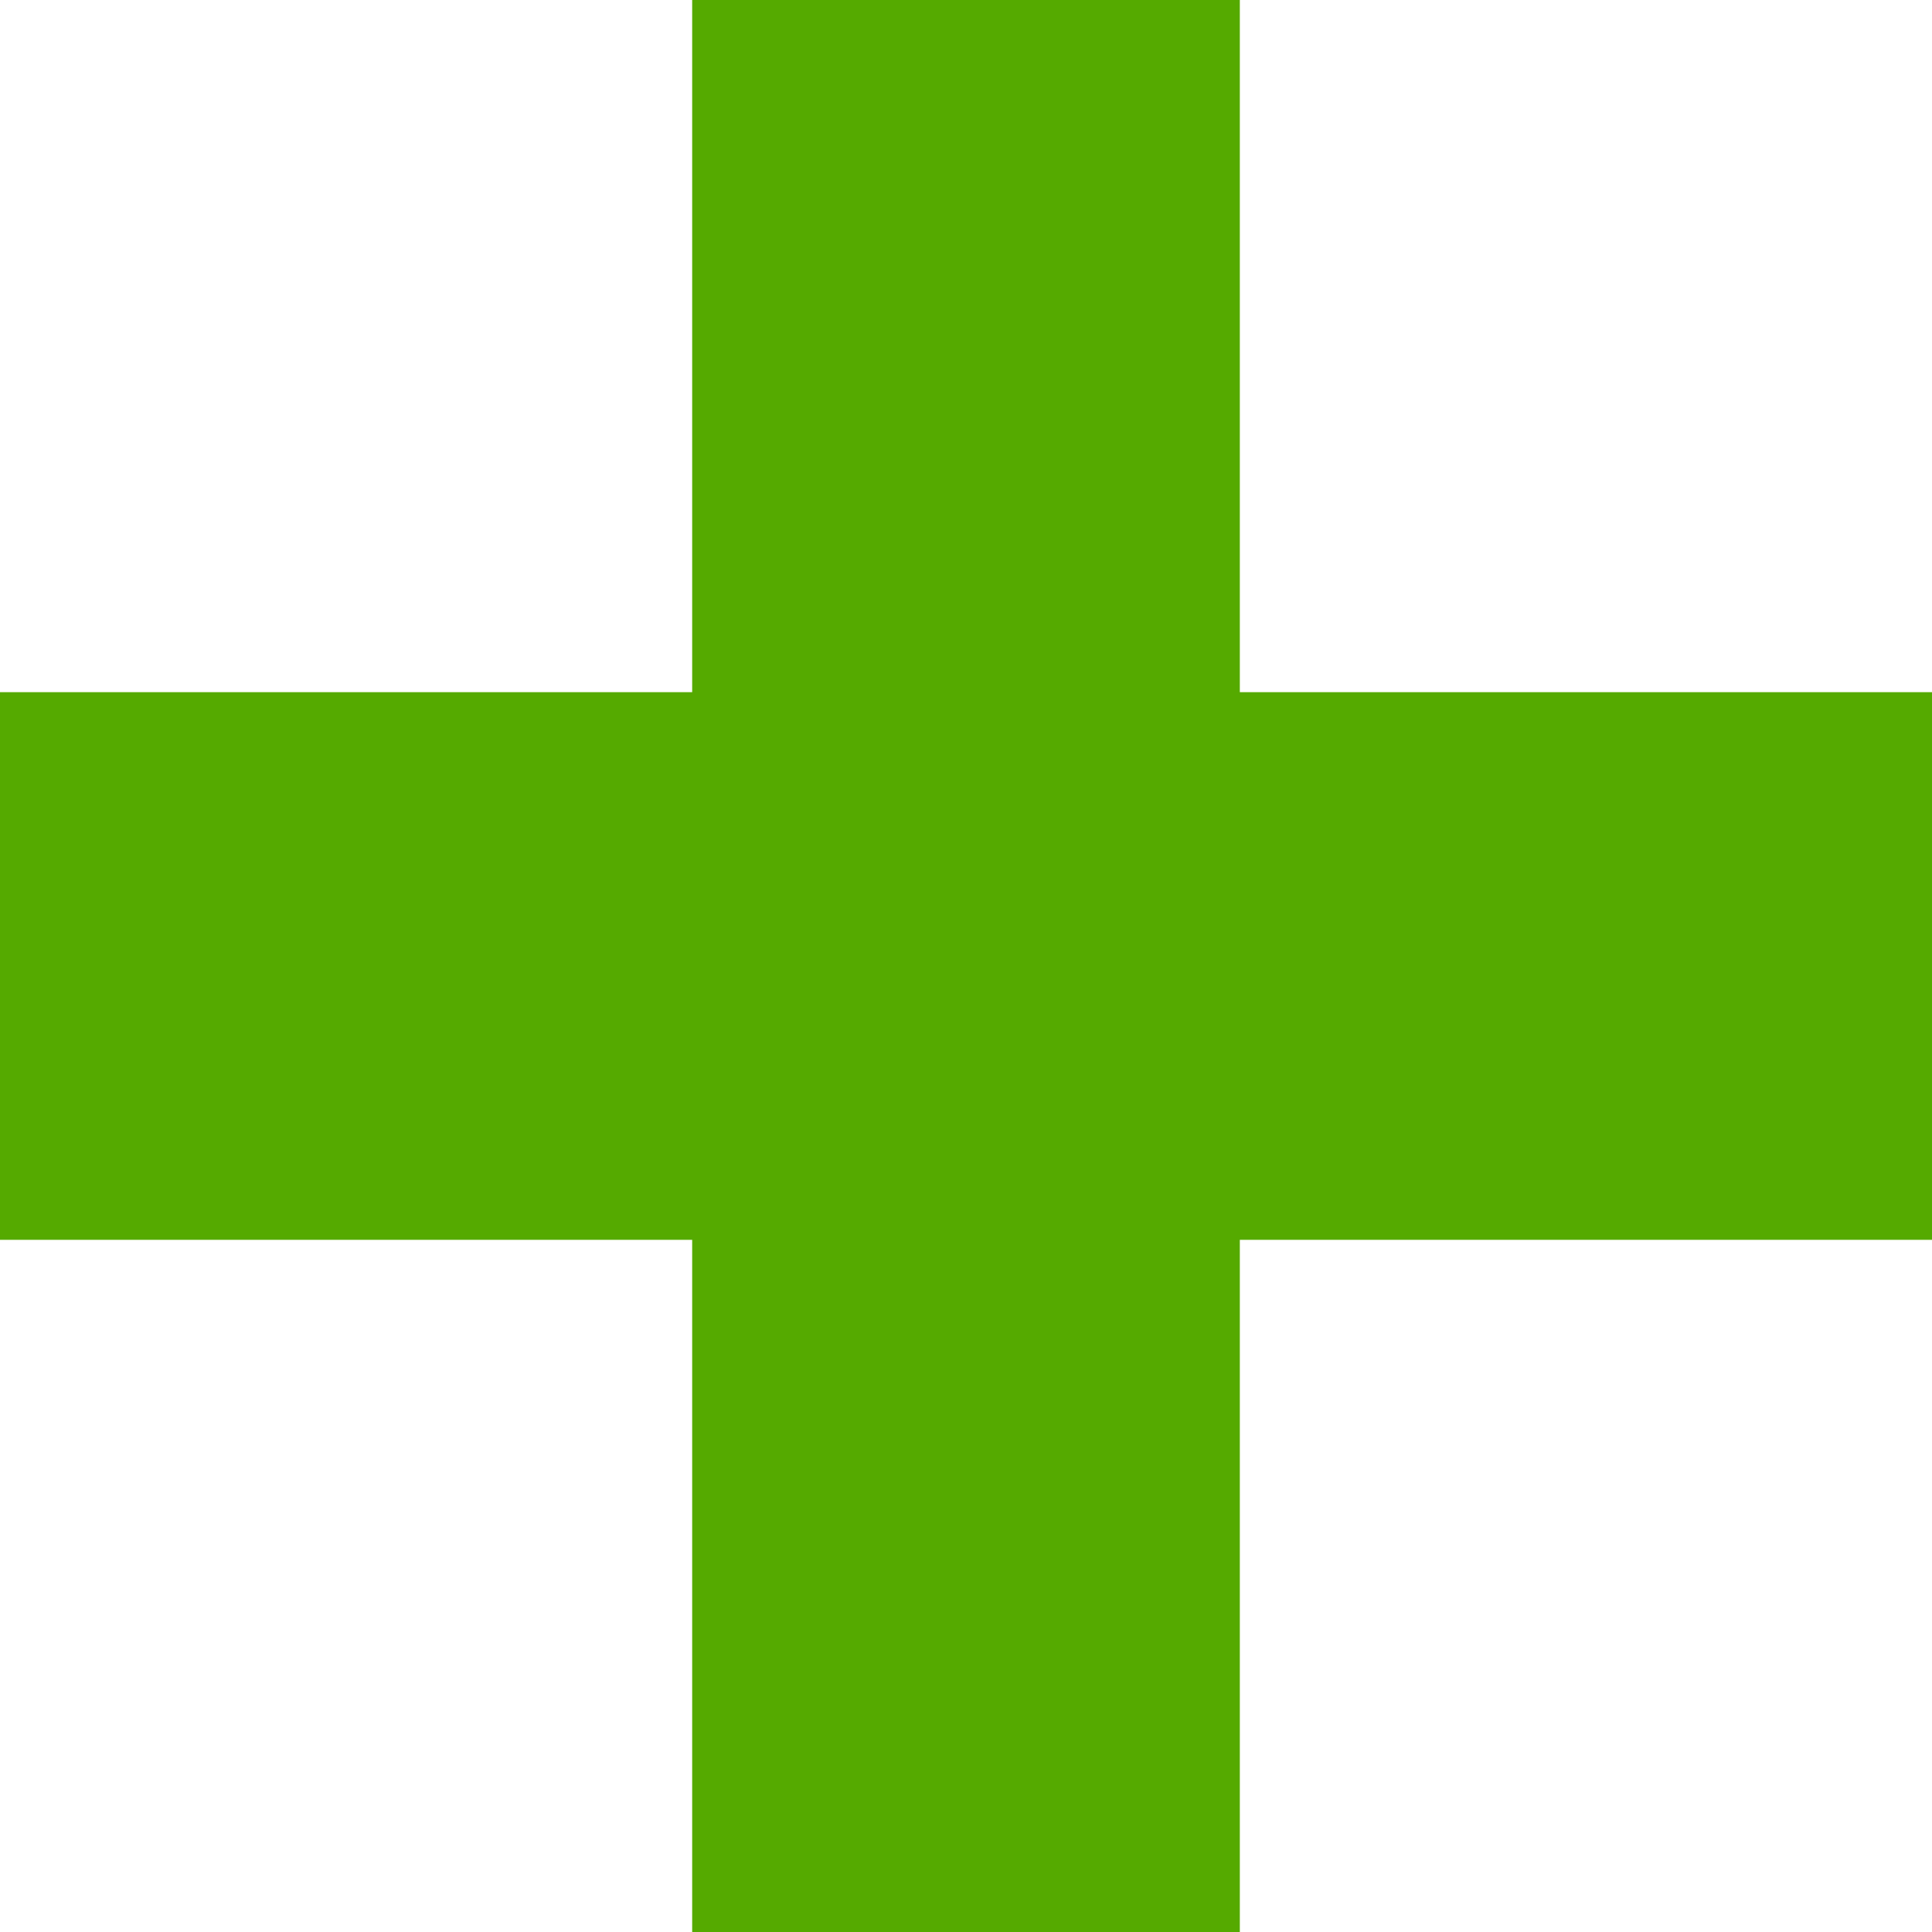
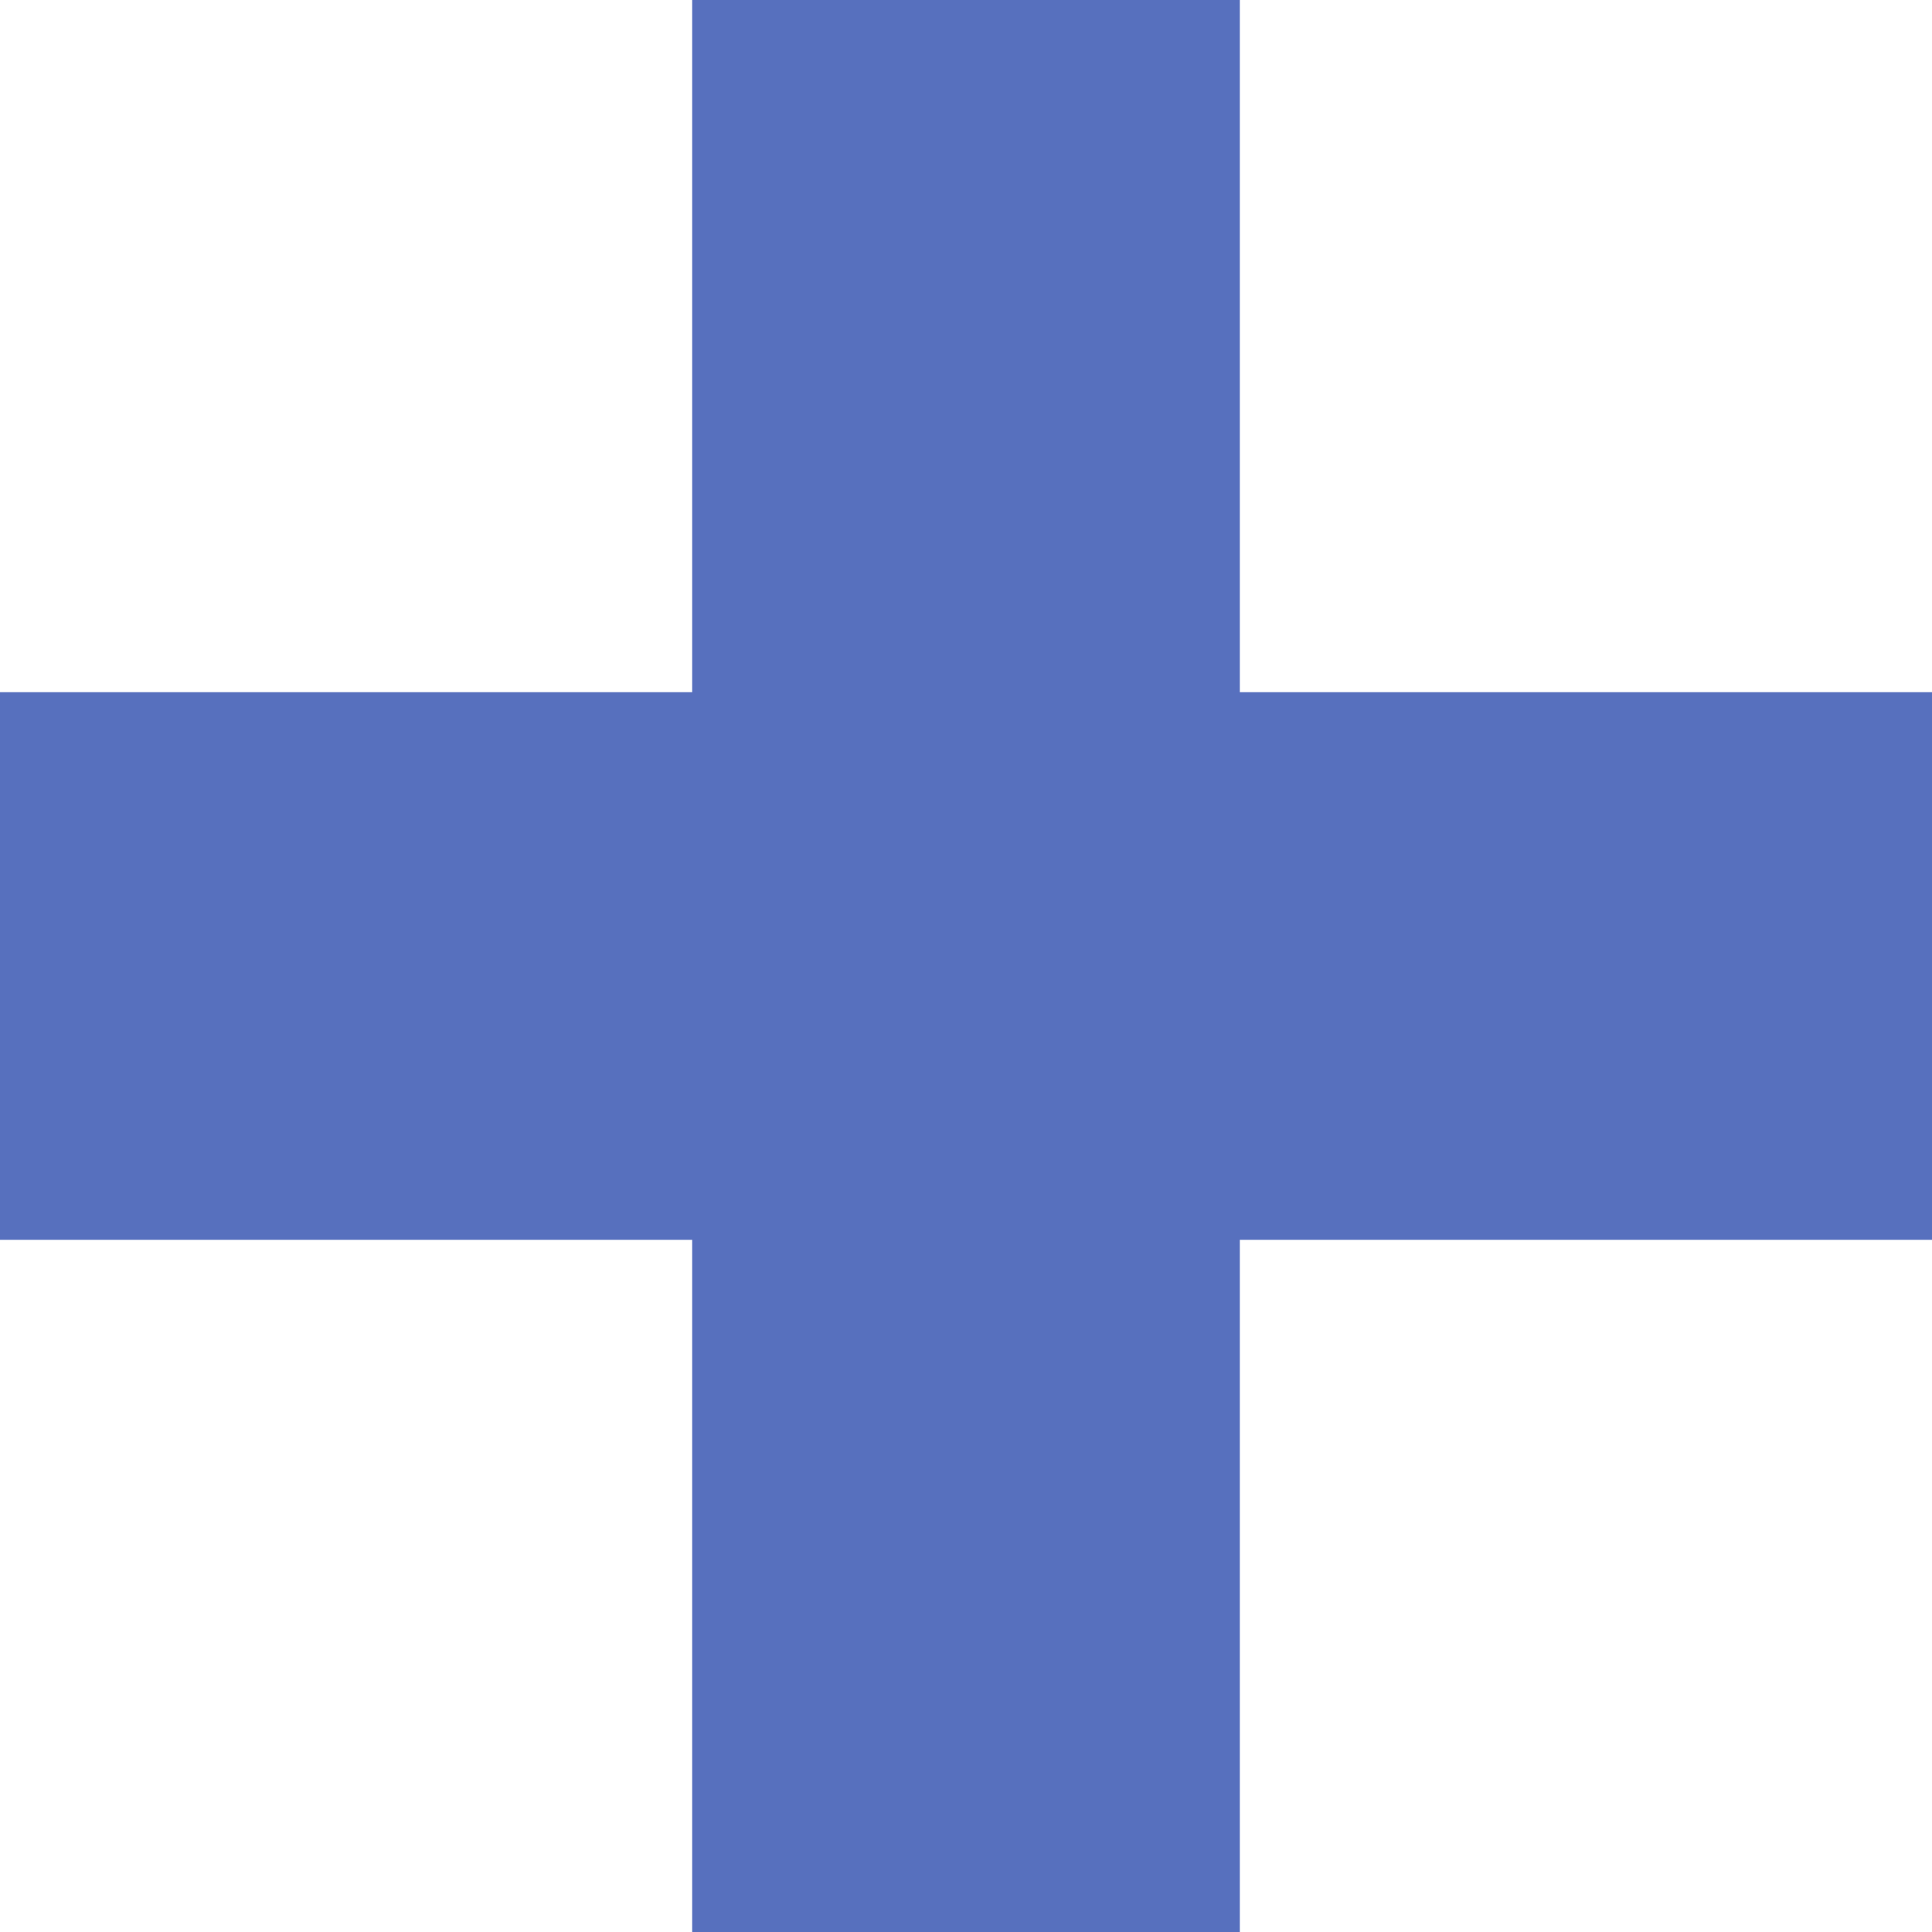
<svg id="svg1" width="12.7" height="12.7" viewBox="0 0 12.7 12.7" version="1.1">
  <g>
     id = "g1"
-     <rect y="0" x="4.55" height="12.7" width="3.6" fill="#55aa00" id="rect1" />
-     <rect y="4.55" x="0" height="3.6" width="12.7" fill="#55aa00" id="rect2" />
+     <rect y="0" x="4.55" height="12.7" width="3.6" fill="#5770be" id="rect1" />
+     <rect y="4.55" x="0" height="3.6" width="12.7" fill="#5770be" id="rect2" />
  </g>
</svg>
